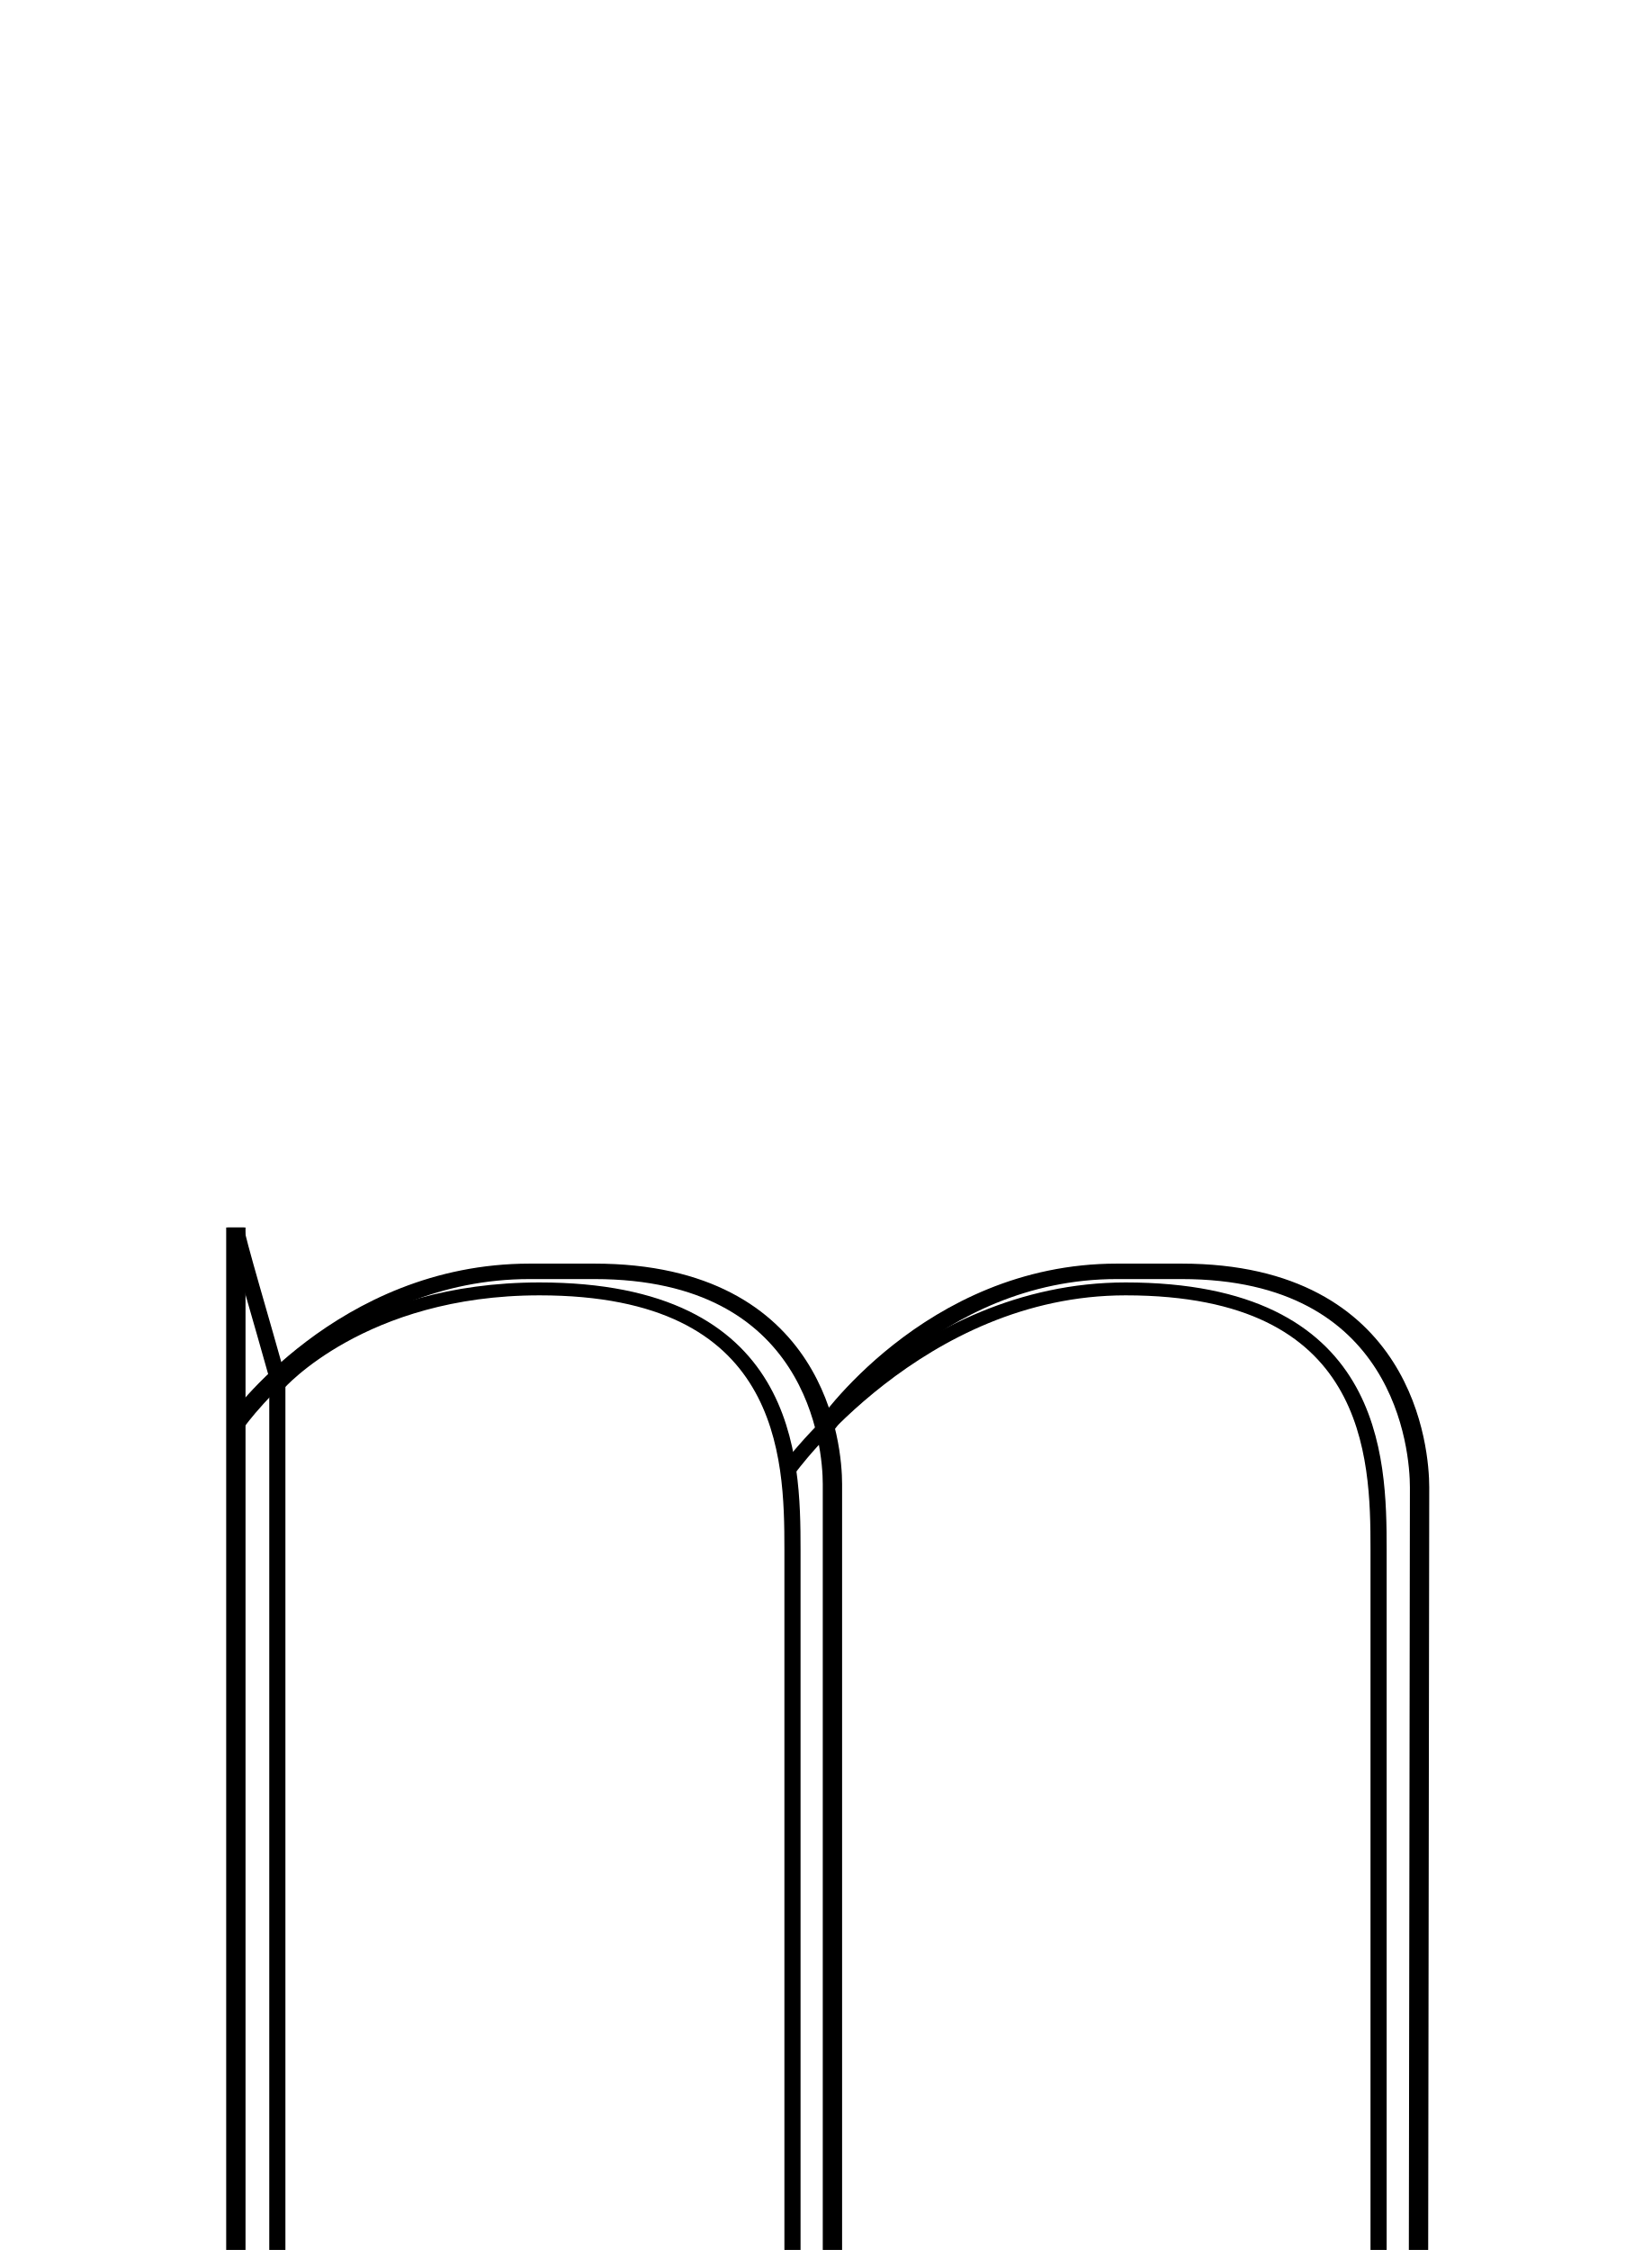
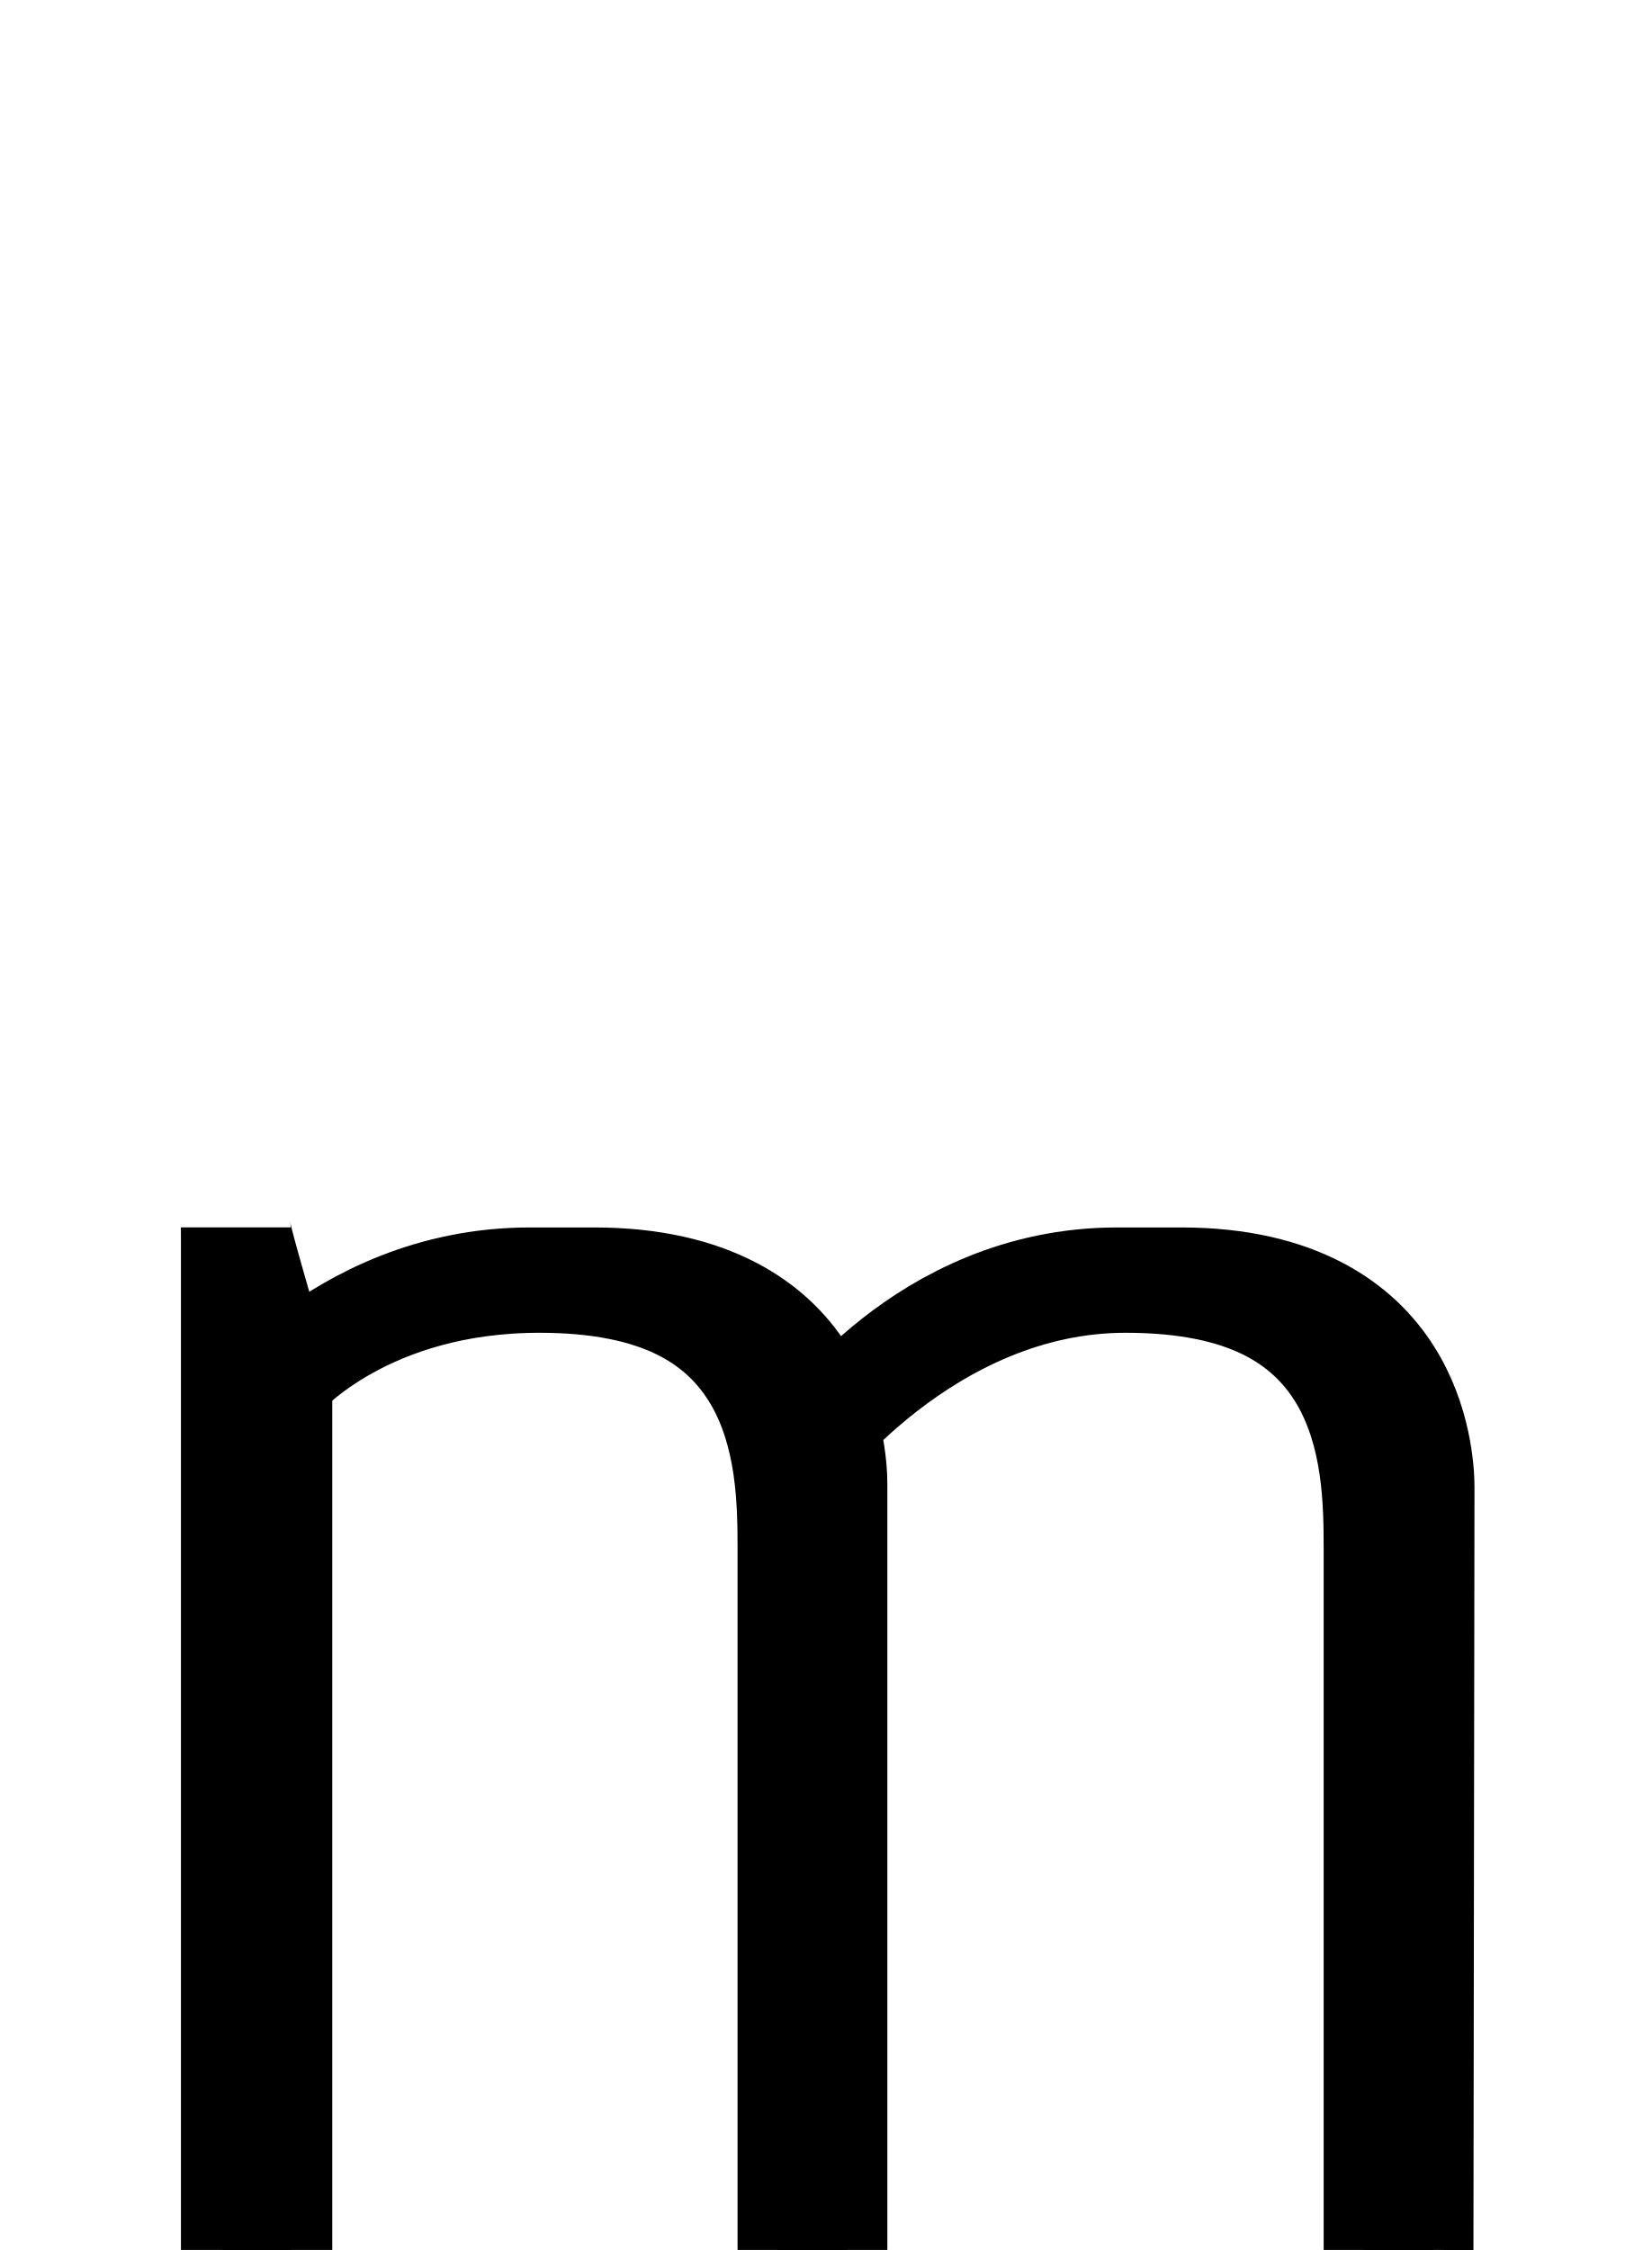
<svg xmlns="http://www.w3.org/2000/svg" version="1.1" viewBox="0 -288 1504 2048" id="svg6" width="1504" height="2048">
  <defs id="defs10" />
  <g id="layer2">
    <g id="g21" transform="matrix(1,0,0,0.798877,0,353.9271)" style="stroke-width:1.119">
-       <path class="int" id="path5236-3-9-6" d="M 252.5,1760 V 765.716 C 239.91,708.811 214.731,603.382 214.731,595" style="display: inline; fill: none; fill-rule: evenodd; stroke: rgb(0, 0, 0); stroke-width: 14.7; stroke-linecap: butt; stroke-linejoin: miter; stroke-miterlimit: 4; stroke-dasharray: none; stroke-opacity: 1;" />
-       <path class="ext" id="path5236-7-5-3-1" d="m 214.731,1760 v -150.95 l 3e-4,-808.726 V 595" style="display: inline; fill: none; fill-rule: evenodd; stroke: rgb(0, 0, 0); stroke-width: 17.6; stroke-linecap: butt; stroke-linejoin: miter; stroke-miterlimit: 4; stroke-dasharray: none; stroke-opacity: 1;" />
-       <path class="ext" id="path147-2-2-1-6-0" d="m 214.876,817.808 c 0,0 97.492,-172.808 267.408,-172.808 0,0 37.957,0 58.889,0 203.78,0 216.707,200.028 216.707,242.333 v 872.677" style="display: inline; fill: none; fill-rule: evenodd; stroke: rgb(0, 0, 0); stroke-width: 17.6; stroke-linecap: butt; stroke-linejoin: miter; stroke-miterlimit: 4; stroke-dasharray: none; stroke-opacity: 1;" />
-       <path class="int" id="path147-6-9-9-2-06-6" d="m 252.355,774.412 c 0,0 76.263,-109.412 238.851,-109.412 227.382,0 230.299,190.997 230.299,297.046 v 797.944" style="display: inline; fill: none; fill-rule: evenodd; stroke: rgb(0, 0, 0); stroke-width: 14.7; stroke-linecap: butt; stroke-linejoin: miter; stroke-miterlimit: 4; stroke-dasharray: none; stroke-opacity: 1;" />
-       <path class="ext" id="path147-2-2-1-7-2-3" d="m 750.266,824.174 c 0,0 96.665,-179.174 266.583,-179.174 0,0 37.952,0 58.895,0 203.767,0 216.693,203.671 216.693,245.977 L 1291.478,1760" style="display: inline; fill: none; fill-rule: evenodd; stroke: rgb(0, 0, 0); stroke-width: 17.6; stroke-linecap: butt; stroke-linejoin: miter; stroke-miterlimit: 4; stroke-dasharray: none; stroke-opacity: 1;" />
-       <path class="int" id="path147-6-9-9-2-0-6-2" d="m 716.879,872.481 c 0,0 118.495,-207.481 307.924,-207.481 227.386,0 230.313,190.997 230.313,297.046 V 1760" style="display: inline; fill: none; fill-rule: evenodd; stroke: rgb(0, 0, 0); stroke-width: 14.7; stroke-linecap: butt; stroke-linejoin: miter; stroke-miterlimit: 4; stroke-dasharray: none; stroke-opacity: 1;" />
+       <path class="int" id="path5236-3-9-6" d="M 252.5,1760 V 765.716 C 239.91,708.811 214.731,603.382 214.731,595" style="display: inline; fill: none; fill-rule: evenodd; stroke: rgb(0, 0, 0); stroke-width: 100; stroke-linecap: butt; stroke-linejoin: miter; stroke-miterlimit: 4; stroke-dasharray: none; stroke-opacity: 1;" />
+       <path class="ext" id="path5236-7-5-3-1" d="m 214.731,1760 v -150.95 l 3e-4,-808.726 V 595" style="display: inline; fill: none; fill-rule: evenodd; stroke: rgb(0, 0, 0); stroke-width: 100; stroke-linecap: butt; stroke-linejoin: miter; stroke-miterlimit: 4; stroke-dasharray: none; stroke-opacity: 1;" />
+       <path class="ext" id="path147-2-2-1-6-0" d="m 214.876,817.808 c 0,0 97.492,-172.808 267.408,-172.808 0,0 37.957,0 58.889,0 203.78,0 216.707,200.028 216.707,242.333 v 872.677" style="display: inline; fill: none; fill-rule: evenodd; stroke: rgb(0, 0, 0); stroke-width: 100; stroke-linecap: butt; stroke-linejoin: miter; stroke-miterlimit: 4; stroke-dasharray: none; stroke-opacity: 1;" />
+       <path class="int" id="path147-6-9-9-2-06-6" d="m 252.355,774.412 c 0,0 76.263,-109.412 238.851,-109.412 227.382,0 230.299,190.997 230.299,297.046 v 797.944" style="display: inline; fill: none; fill-rule: evenodd; stroke: rgb(0, 0, 0); stroke-width: 100; stroke-linecap: butt; stroke-linejoin: miter; stroke-miterlimit: 4; stroke-dasharray: none; stroke-opacity: 1;" />
+       <path class="ext" id="path147-2-2-1-7-2-3" d="m 750.266,824.174 c 0,0 96.665,-179.174 266.583,-179.174 0,0 37.952,0 58.895,0 203.767,0 216.693,203.671 216.693,245.977 L 1291.478,1760" style="display: inline; fill: none; fill-rule: evenodd; stroke: rgb(0, 0, 0); stroke-width: 100; stroke-linecap: butt; stroke-linejoin: miter; stroke-miterlimit: 4; stroke-dasharray: none; stroke-opacity: 1;" />
+       <path class="int" id="path147-6-9-9-2-0-6-2" d="m 716.879,872.481 c 0,0 118.495,-207.481 307.924,-207.481 227.386,0 230.313,190.997 230.313,297.046 V 1760" style="display: inline; fill: none; fill-rule: evenodd; stroke: rgb(0, 0, 0); stroke-width: 100; stroke-linecap: butt; stroke-linejoin: miter; stroke-miterlimit: 4; stroke-dasharray: none; stroke-opacity: 1;" />
    </g>
  </g>
</svg>
